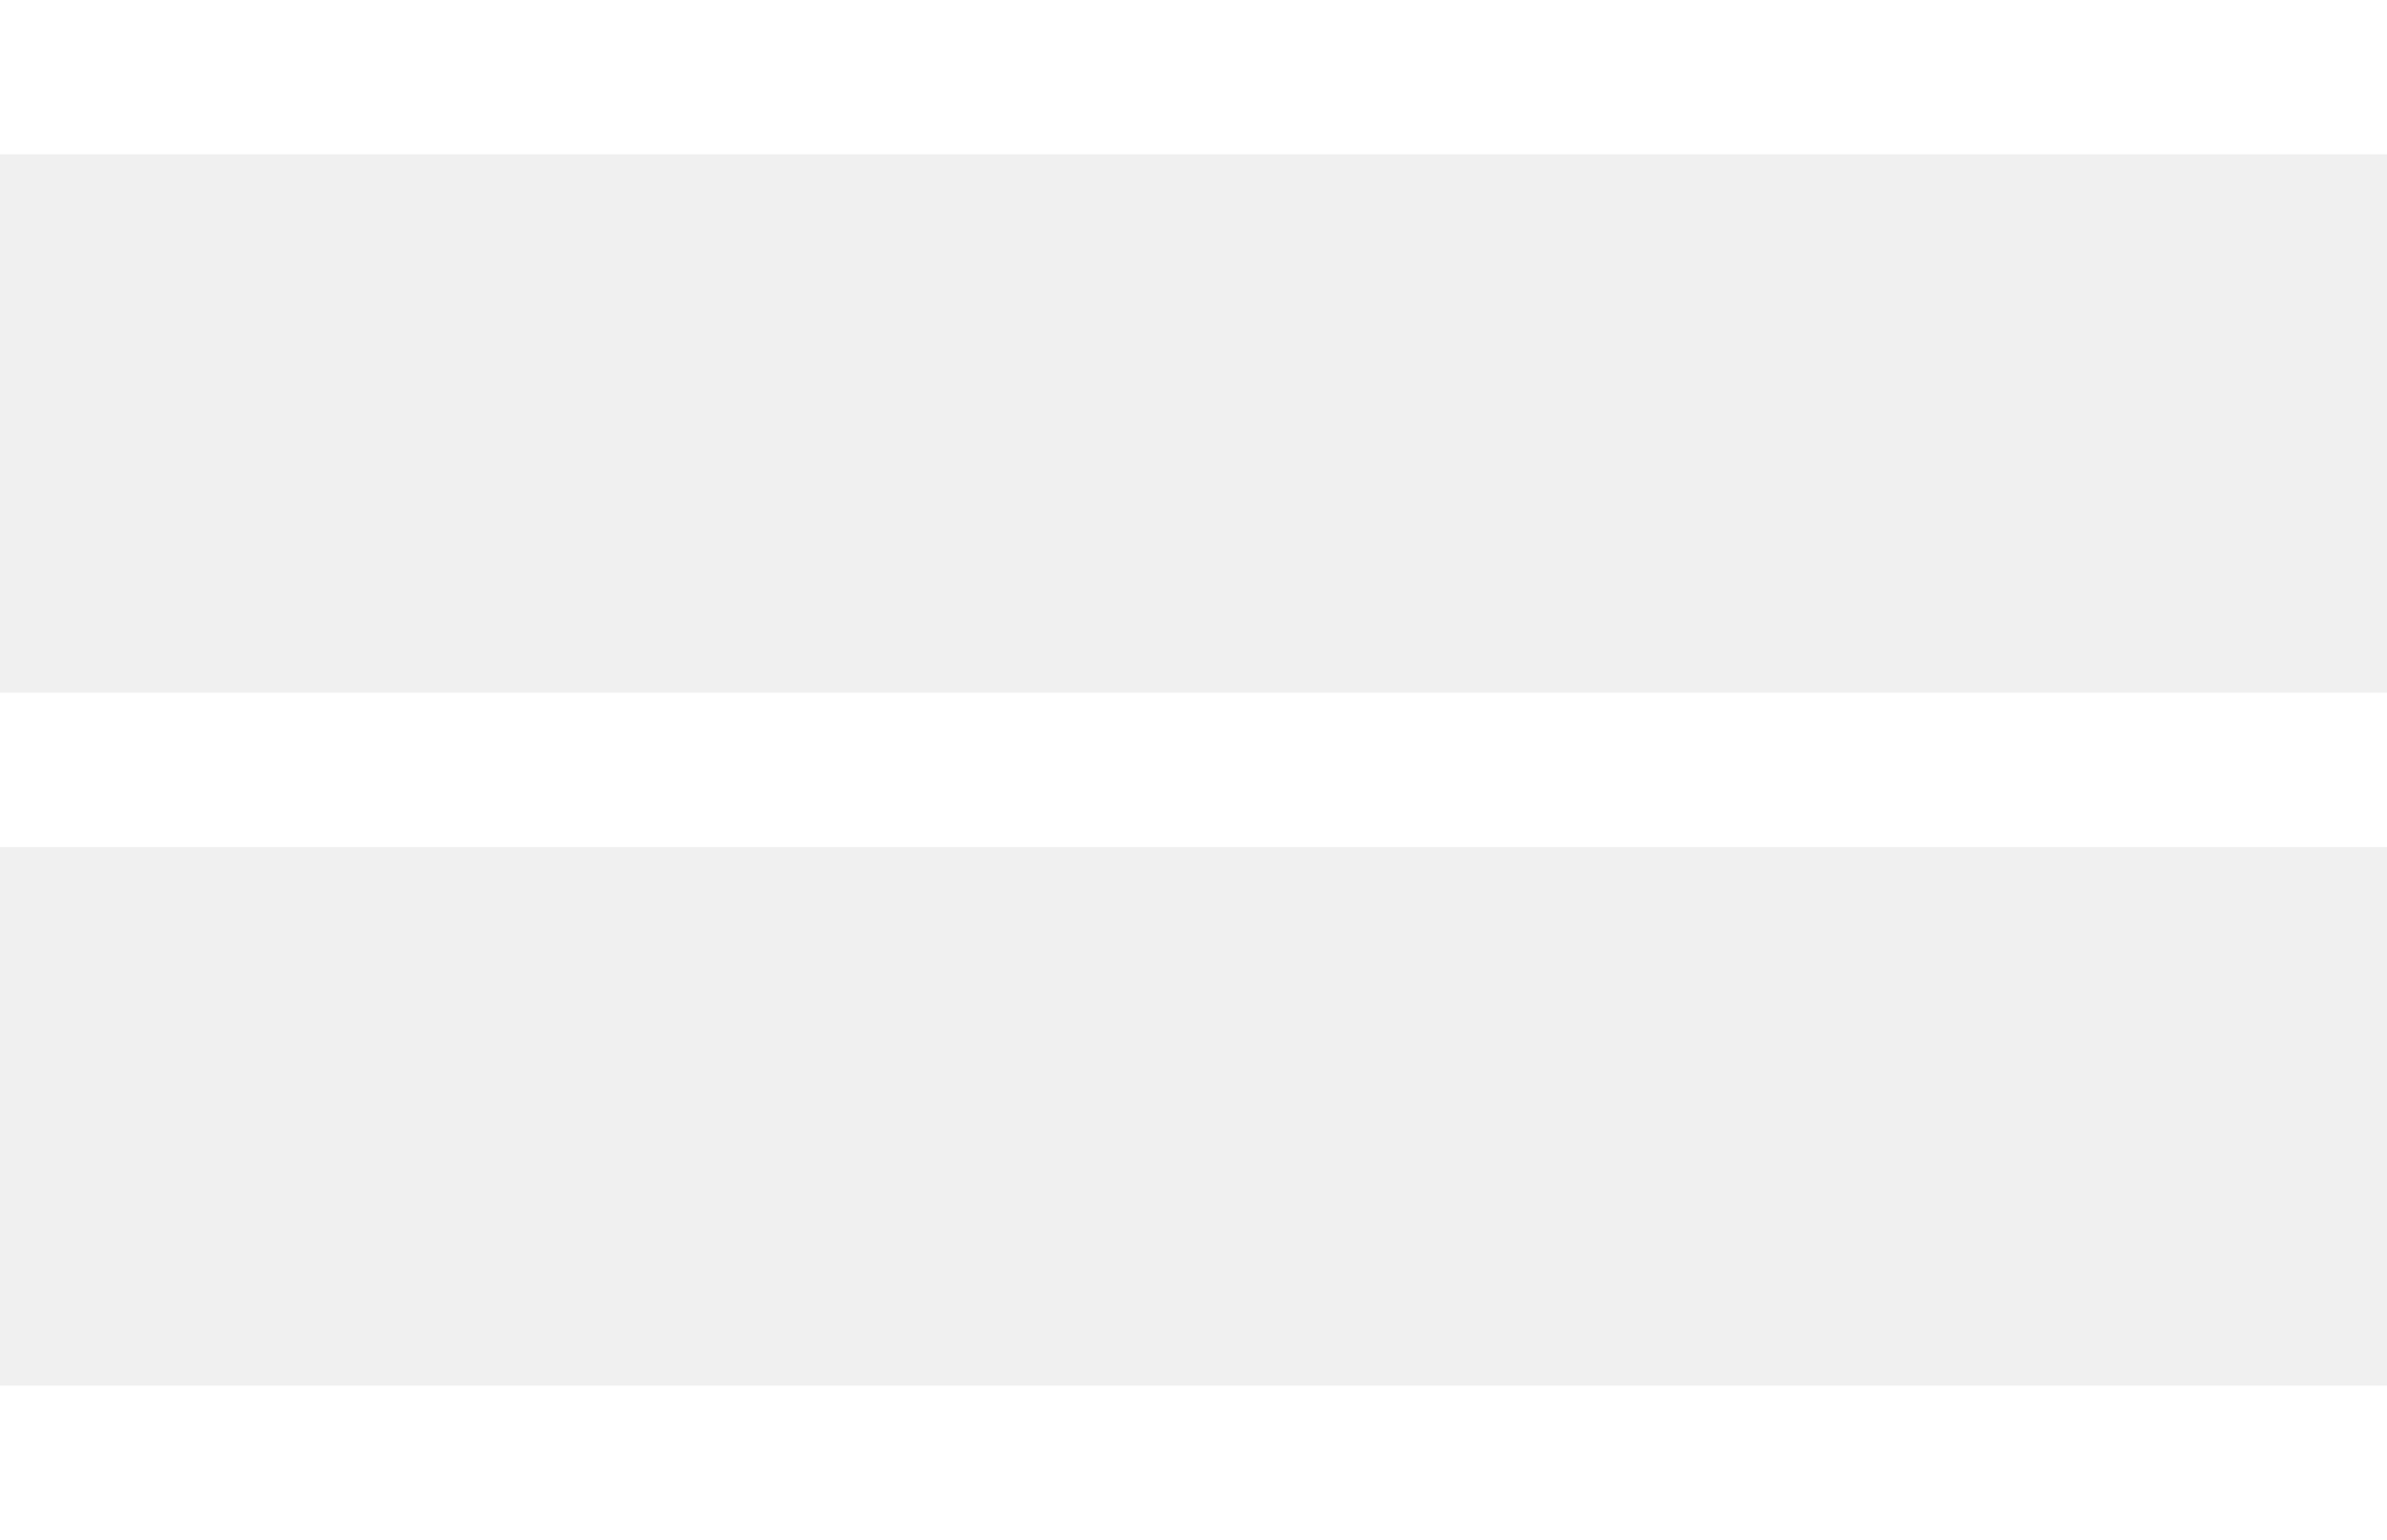
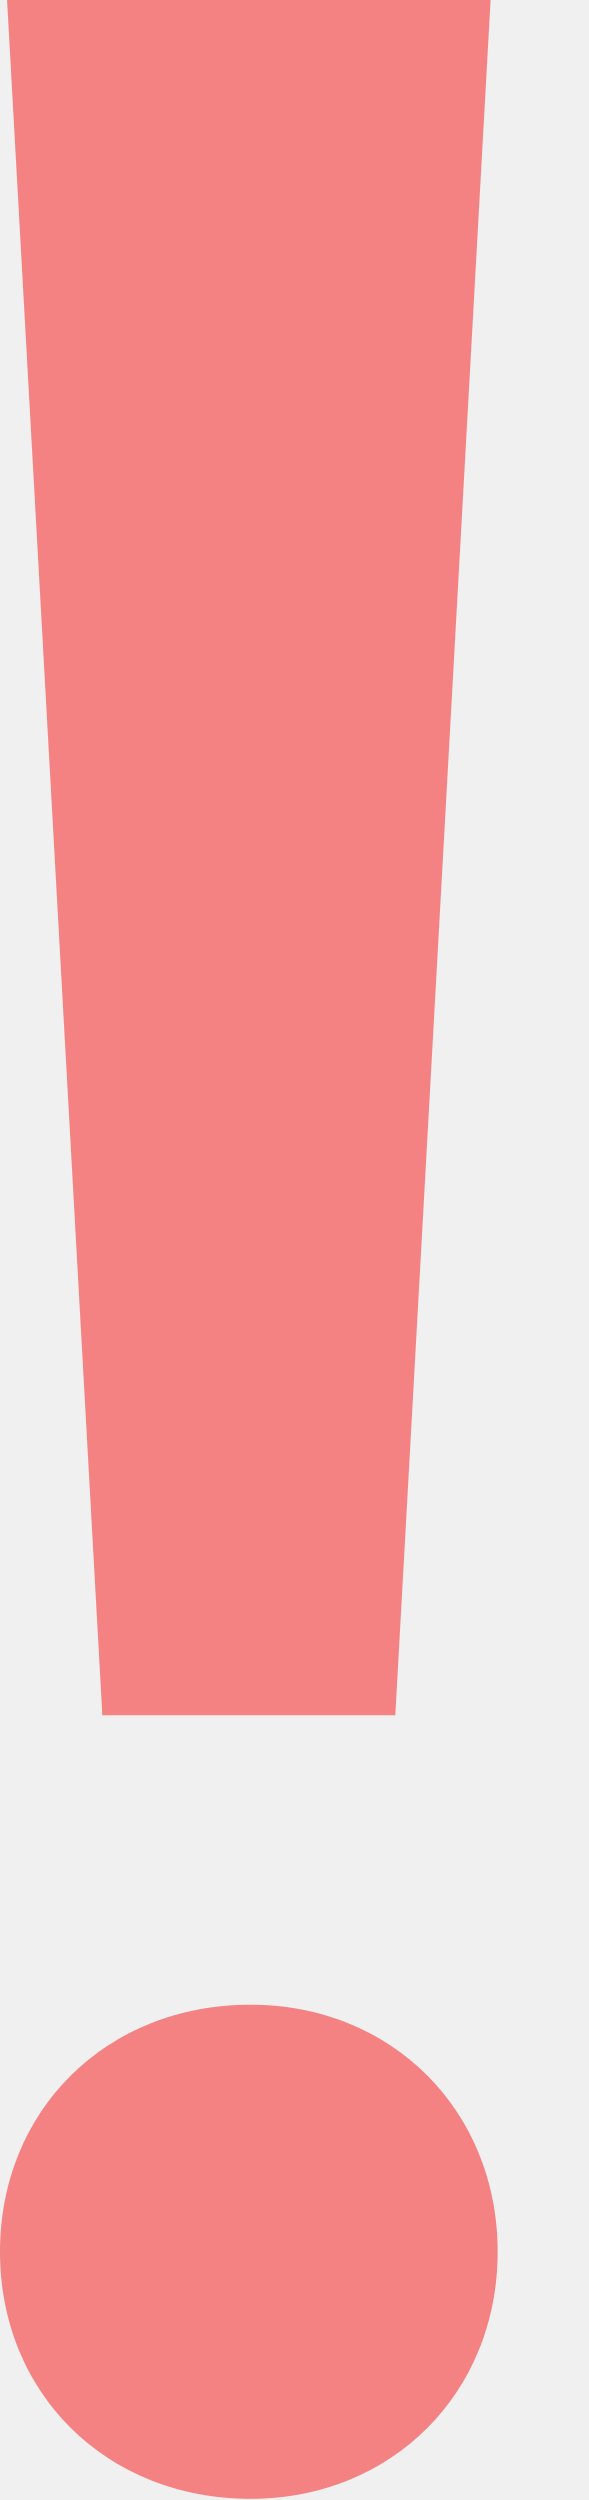
- <svg xmlns="http://www.w3.org/2000/svg" width="31" height="20" viewBox="0 0 31 20" fill="none">
-   <rect width="31" height="2" fill="white" />
-   <rect width="31" height="2" fill="white" />
-   <rect width="31" height="2" fill="white" />
-   <rect y="9" width="31" height="2" fill="white" />
-   <rect y="9" width="31" height="2" fill="white" />
-   <rect y="9" width="31" height="2" fill="white" />
-   <rect y="18" width="31" height="2" fill="white" />
-   <rect y="18" width="31" height="2" fill="white" />
-   <rect y="18" width="31" height="2" fill="white" />
+ <svg xmlns="http://www.w3.org/2000/svg" width="4" height="17" fill="none">
+   <path d="M2.688 11.664 3.336 0H.048l.648 11.664h1.992Zm-.984 5.328c.96 0 1.68-.72 1.68-1.68s-.72-1.68-1.68-1.68c-.984 0-1.704.72-1.704 1.68s.72 1.68 1.704 1.68Z" fill="#F48282" />
</svg>
